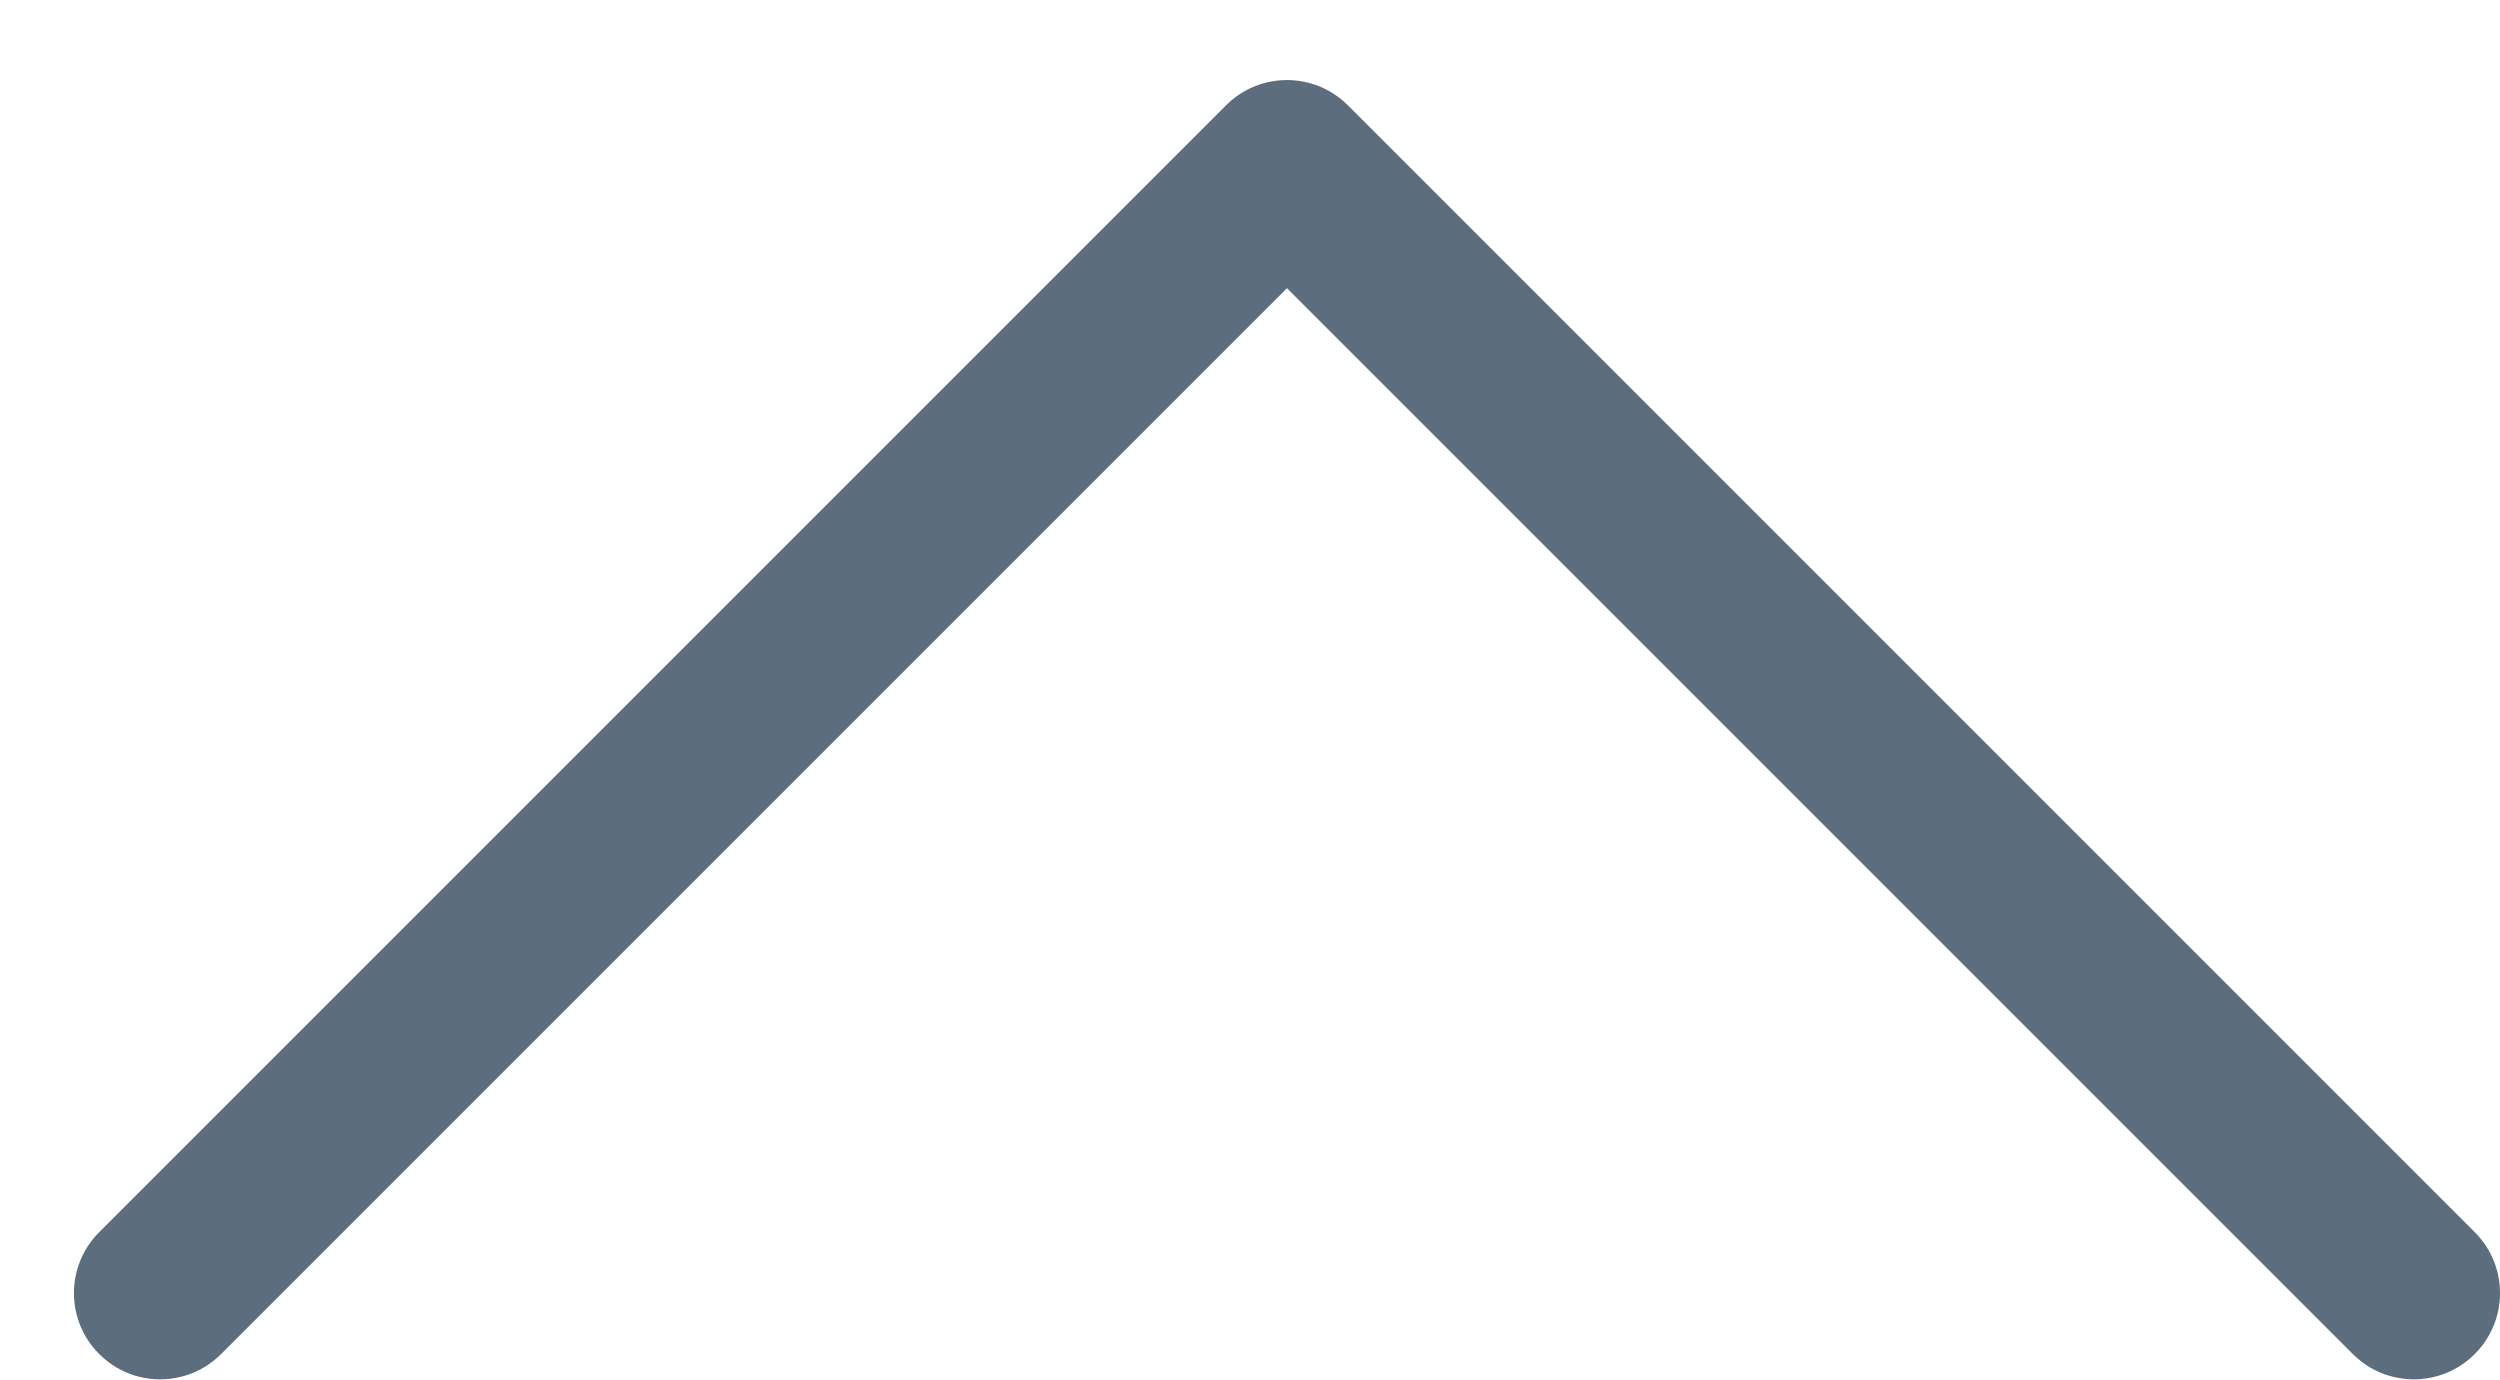
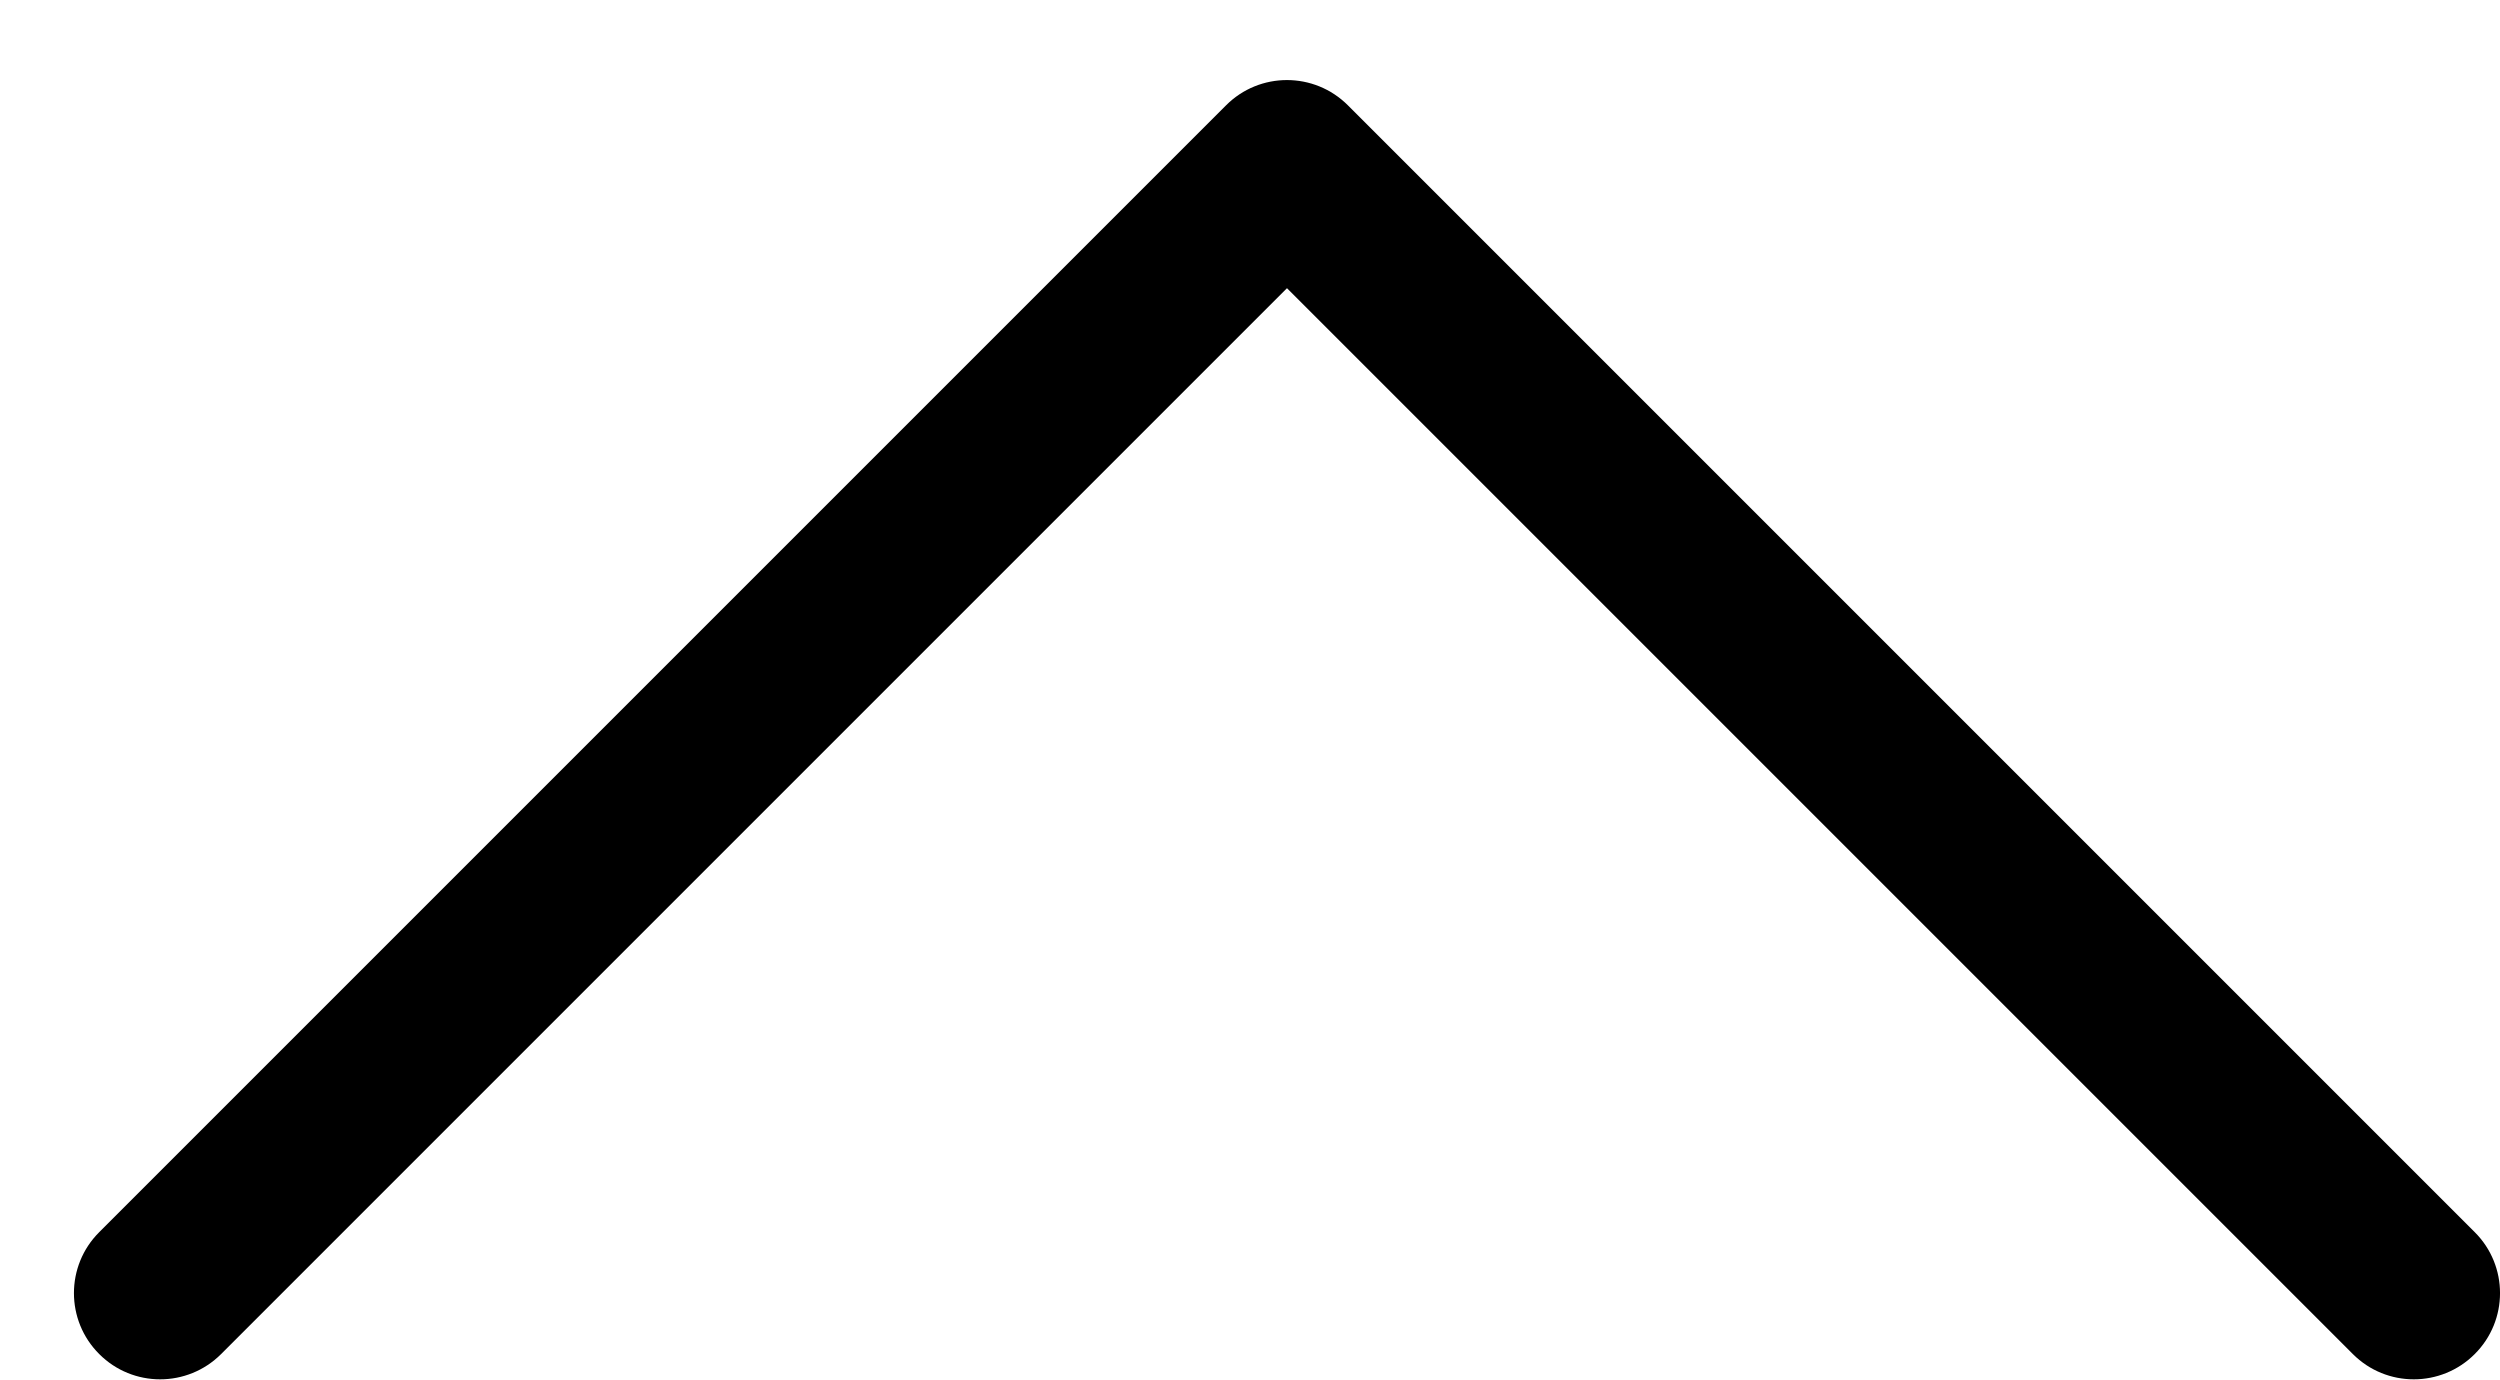
- <svg xmlns="http://www.w3.org/2000/svg" width="29" height="16" viewBox="0 0 29 16" fill="none">
-   <path fill-rule="evenodd" clip-rule="evenodd" d="M1.151 14.293C0.76 14.683 0.76 15.317 1.151 15.707C1.541 16.098 2.174 16.098 2.565 15.707L14.929 3.343L27.293 15.707C27.683 16.098 28.317 16.098 28.707 15.707C29.098 15.317 29.098 14.683 28.707 14.293L15.636 1.222C15.245 0.831 14.612 0.831 14.222 1.222L1.151 14.293Z" fill="#5C6D7D" />
+ <svg xmlns="http://www.w3.org/2000/svg" width="29" height="16" viewBox="0 0 29 16">
+   <path fill-rule="evenodd" clip-rule="evenodd" d="M1.151 14.293C0.76 14.683 0.76 15.317 1.151 15.707C1.541 16.098 2.174 16.098 2.565 15.707L14.929 3.343L27.293 15.707C27.683 16.098 28.317 16.098 28.707 15.707C29.098 15.317 29.098 14.683 28.707 14.293L15.636 1.222C15.245 0.831 14.612 0.831 14.222 1.222L1.151 14.293Z" />
</svg>
